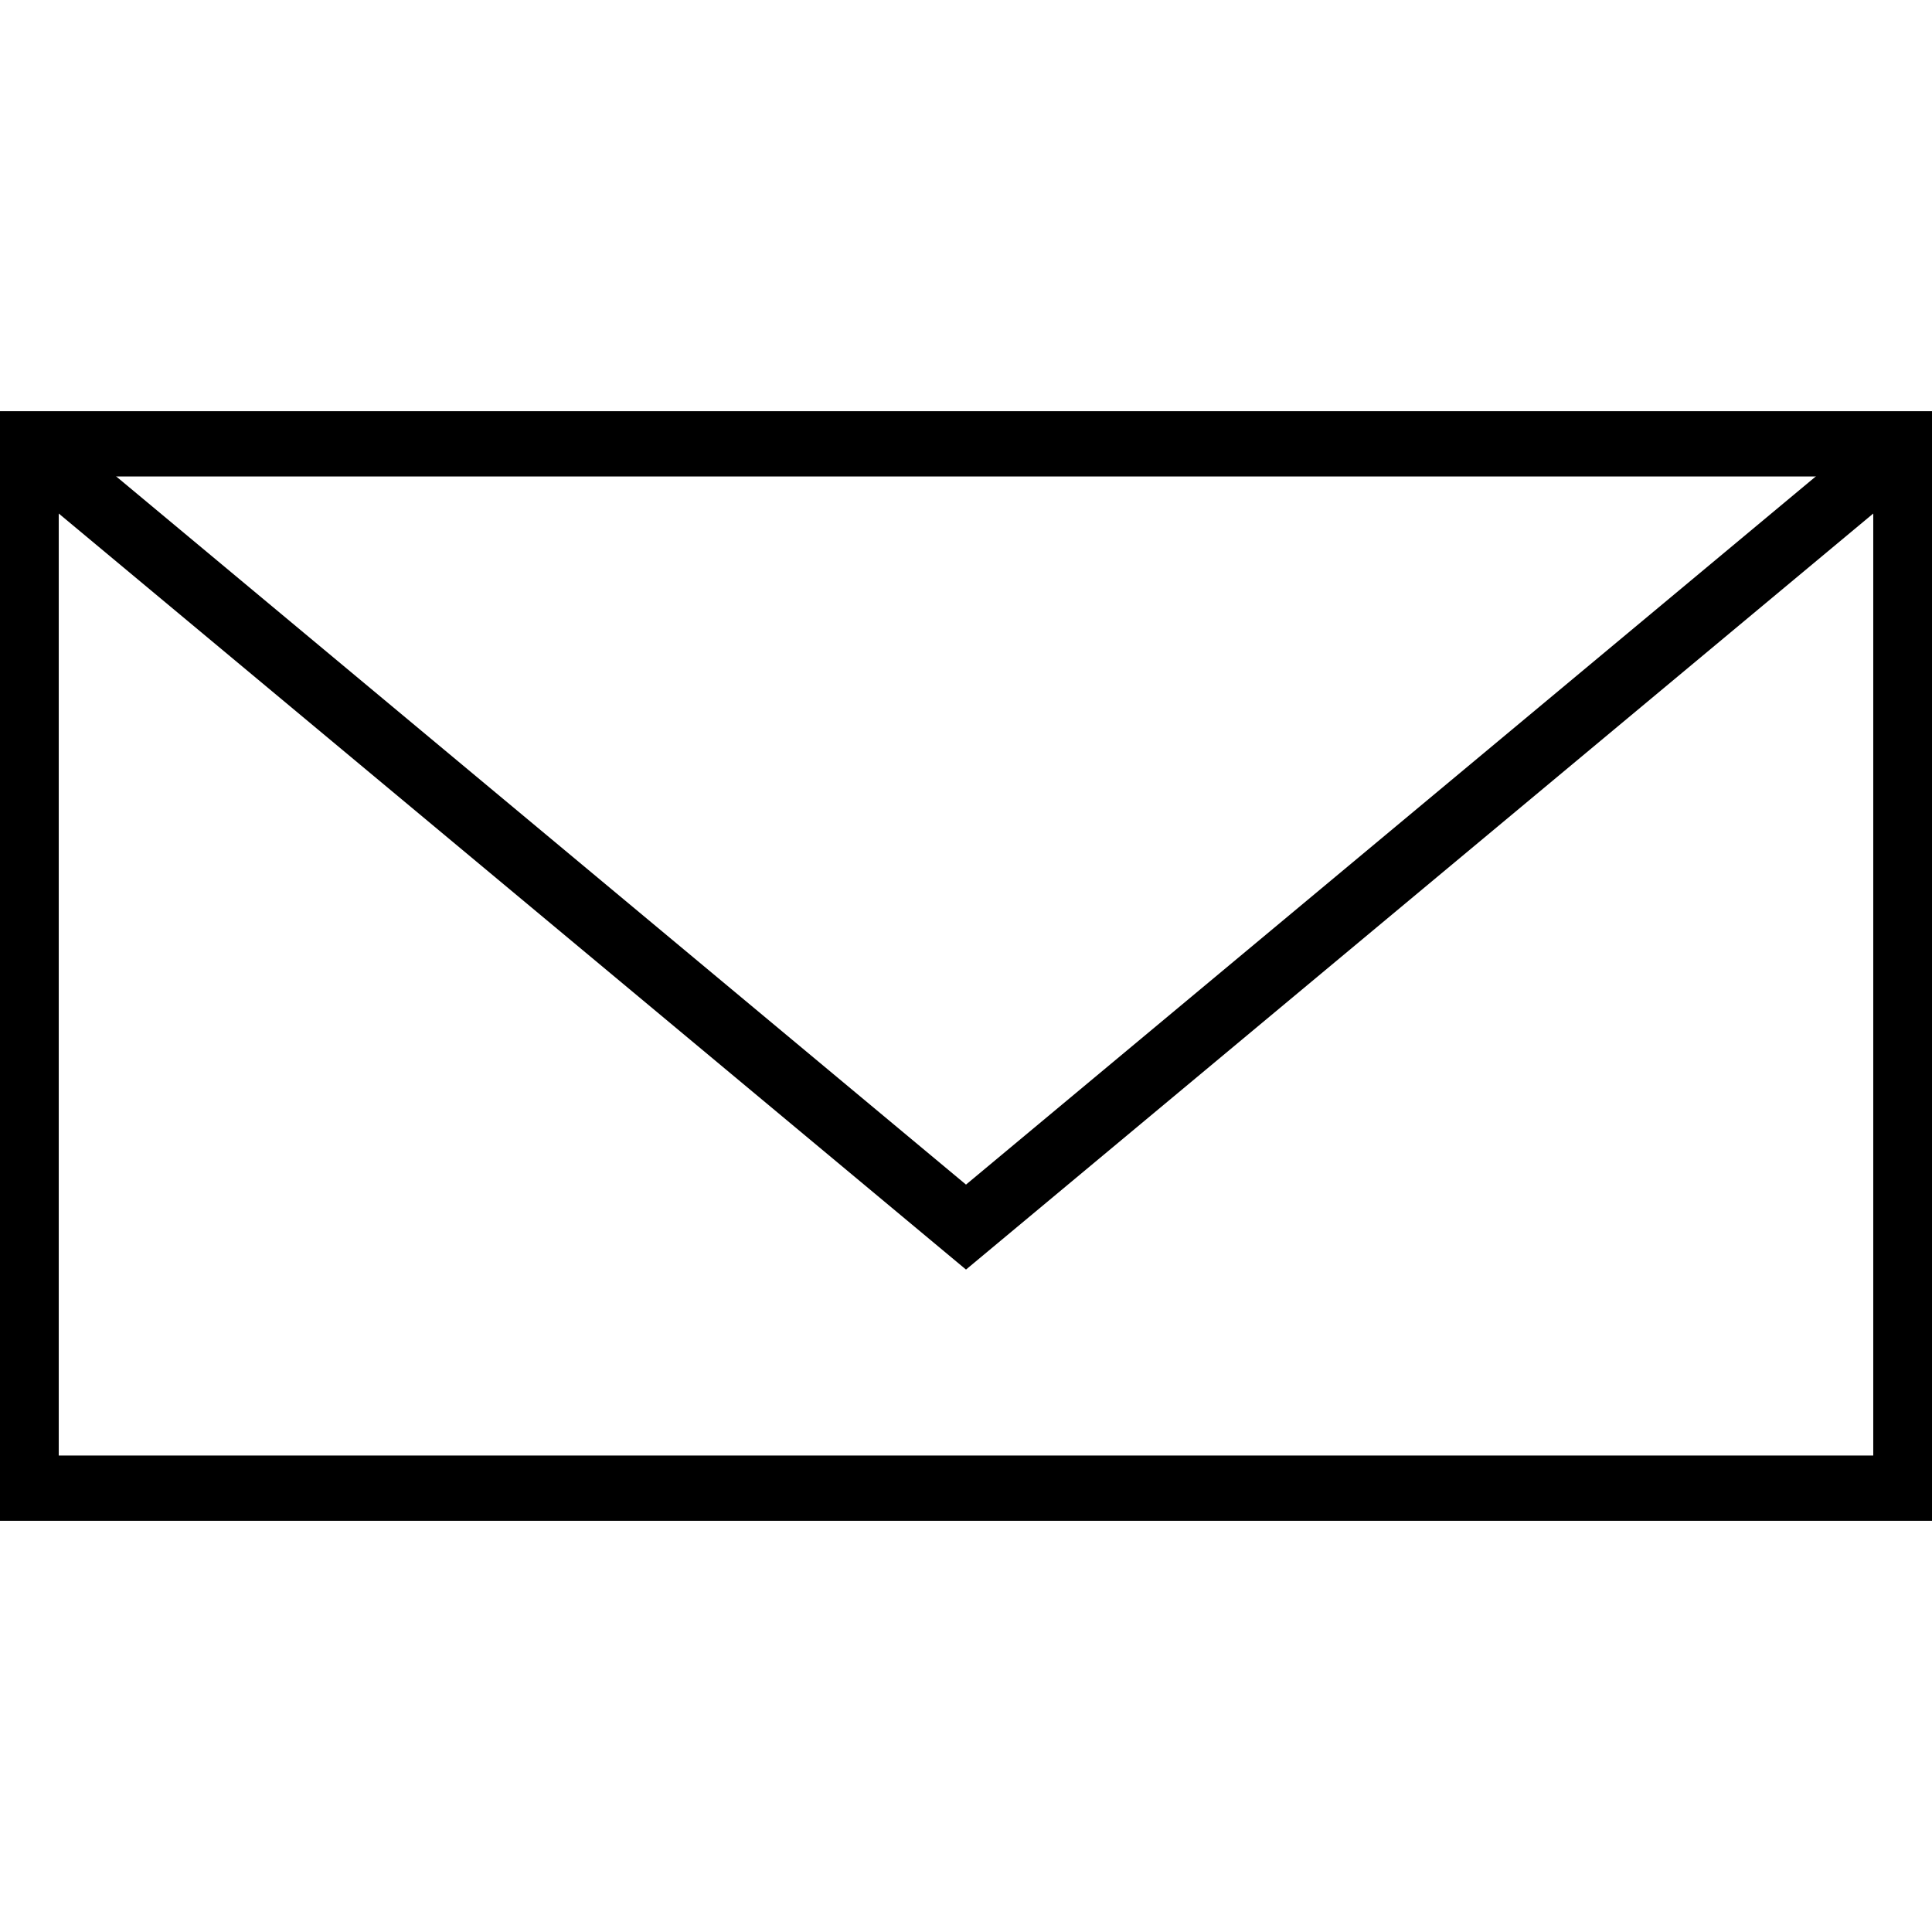
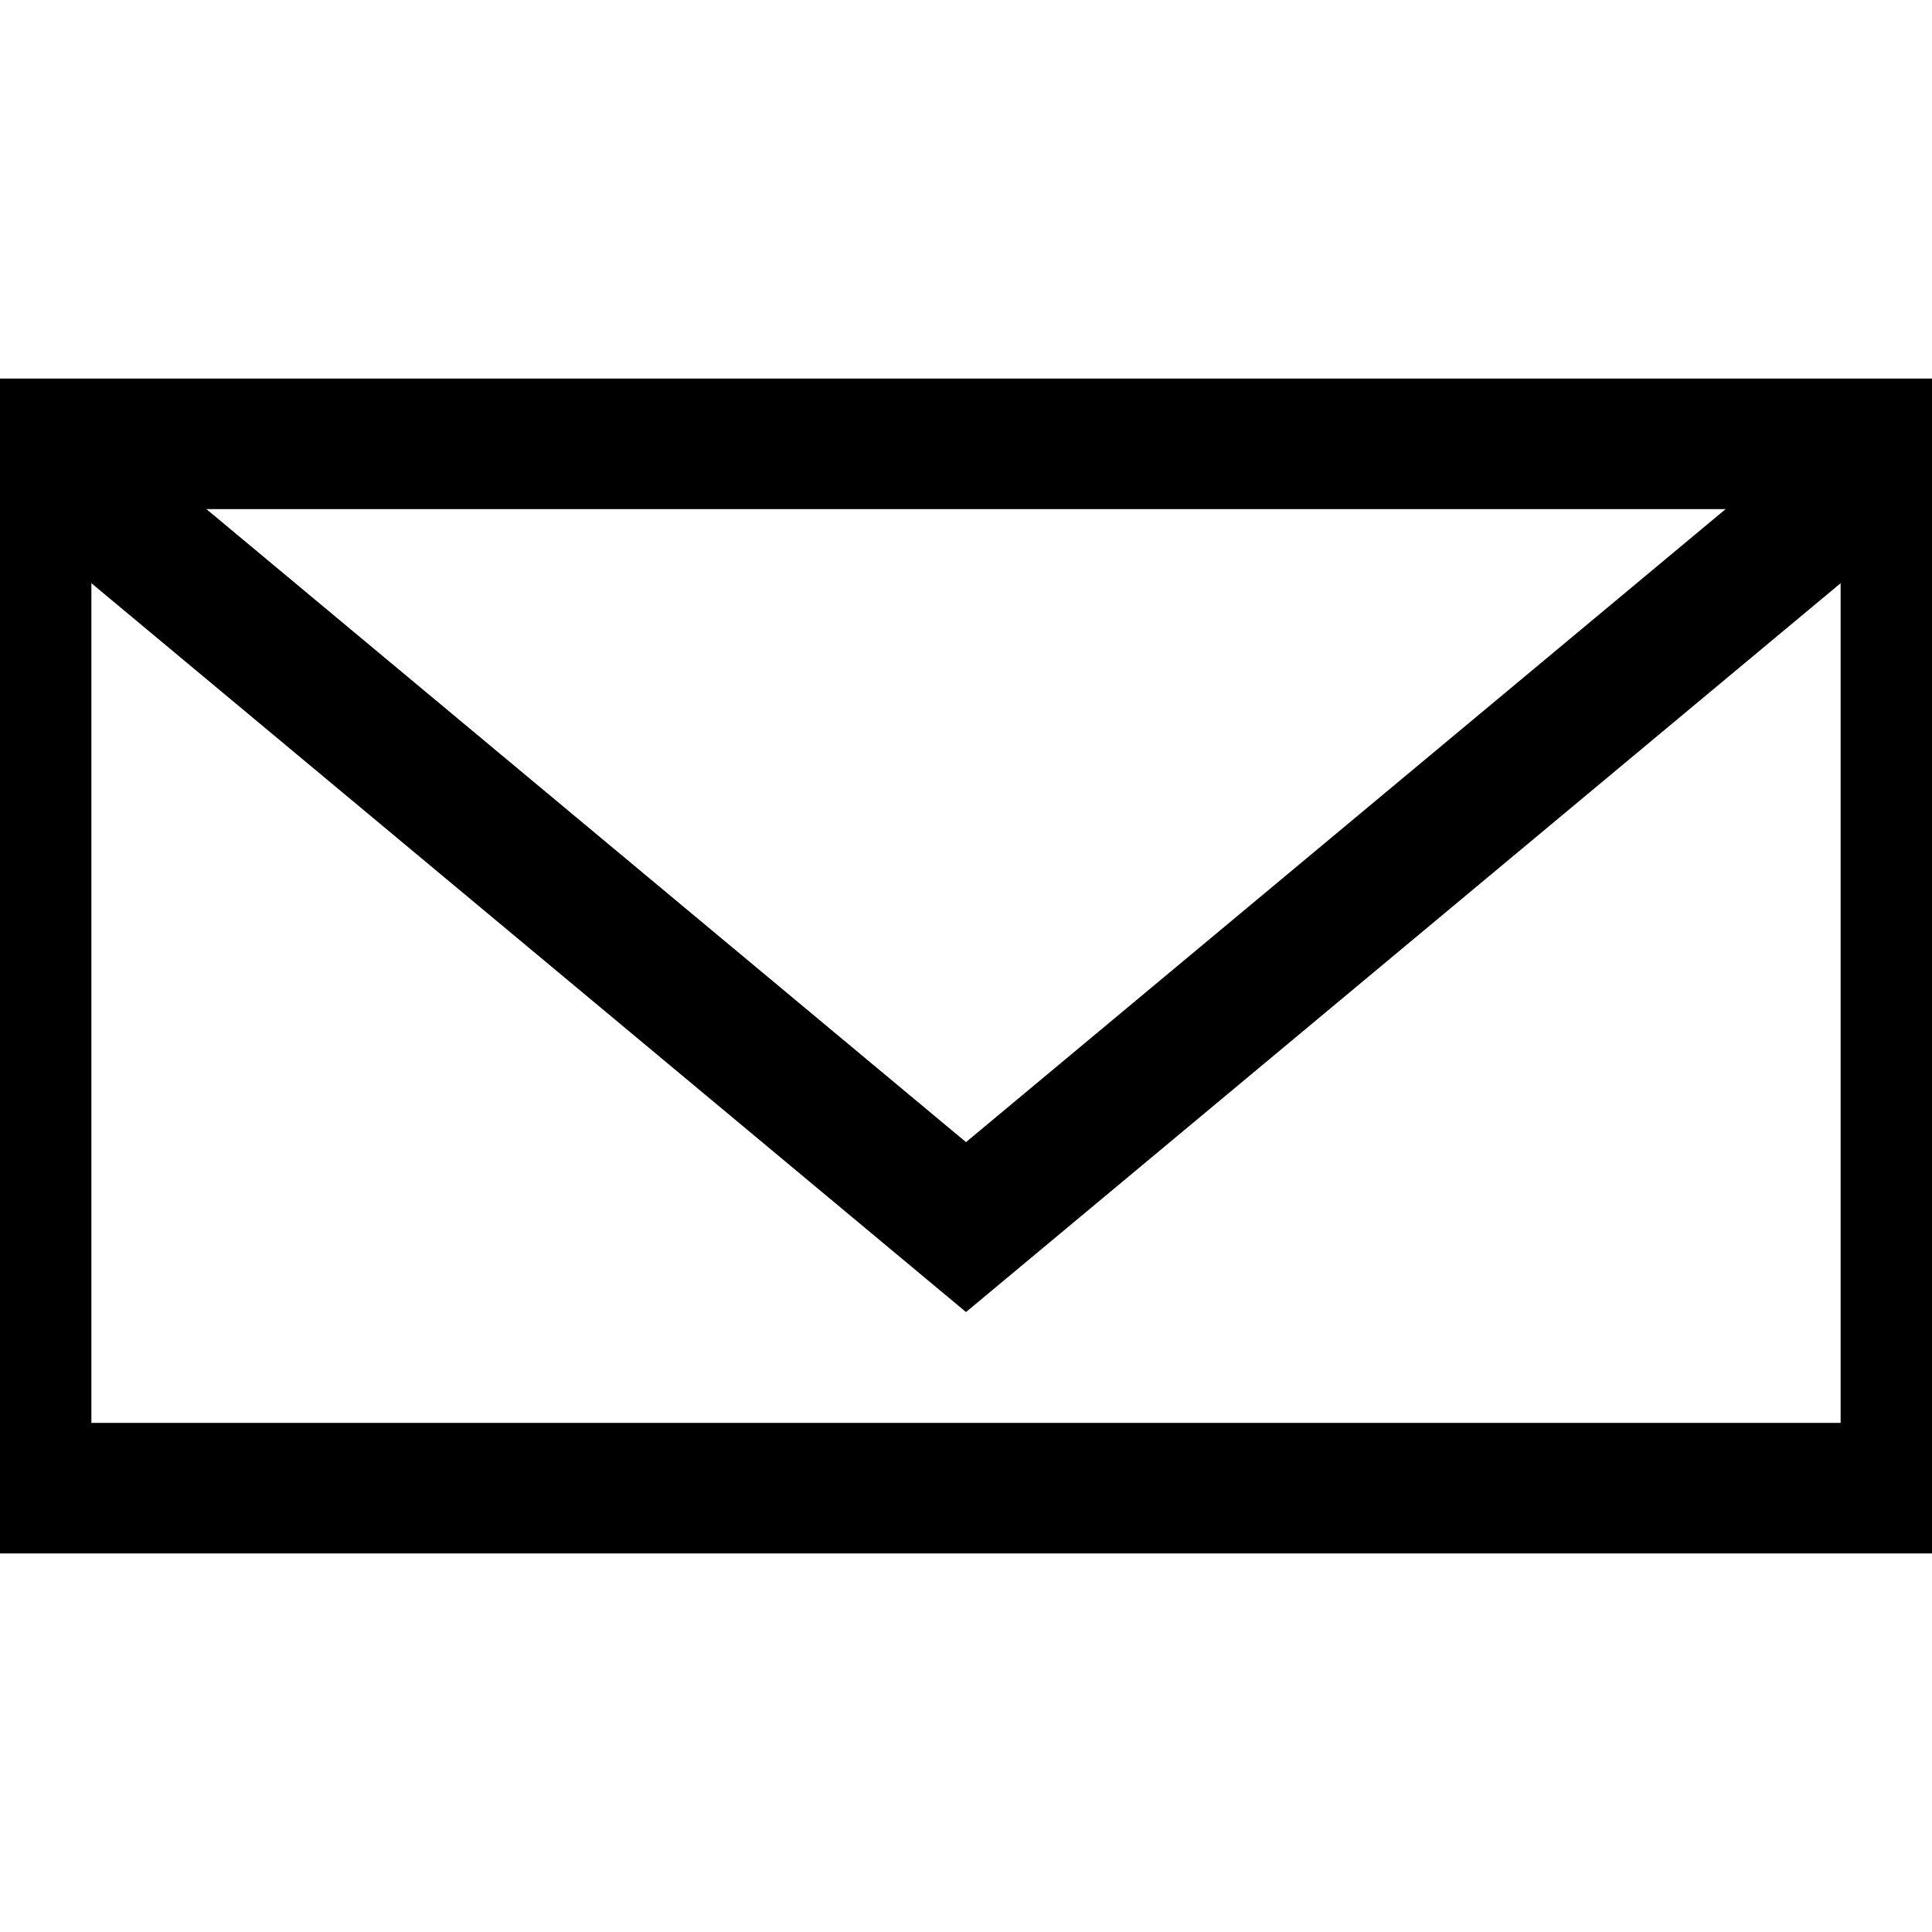
<svg xmlns="http://www.w3.org/2000/svg" width="36" height="36" viewBox="54 86 148 84">
-   <rect x="56" y="88" width="144" height="80" rx="0" fill="none" stroke="currentColor" stroke-width="5" />
-   <polyline points="56,88 128,148 200,88" fill="none" stroke="currentColor" stroke-width="5" />
+   <rect x="56" y="88" width="144" height="80" rx="0" fill="none" stroke="currentColor" stroke-width="10" />
+   <polyline points="56,88 128,148 200,88" fill="none" stroke="currentColor" stroke-width="10" />
</svg>
